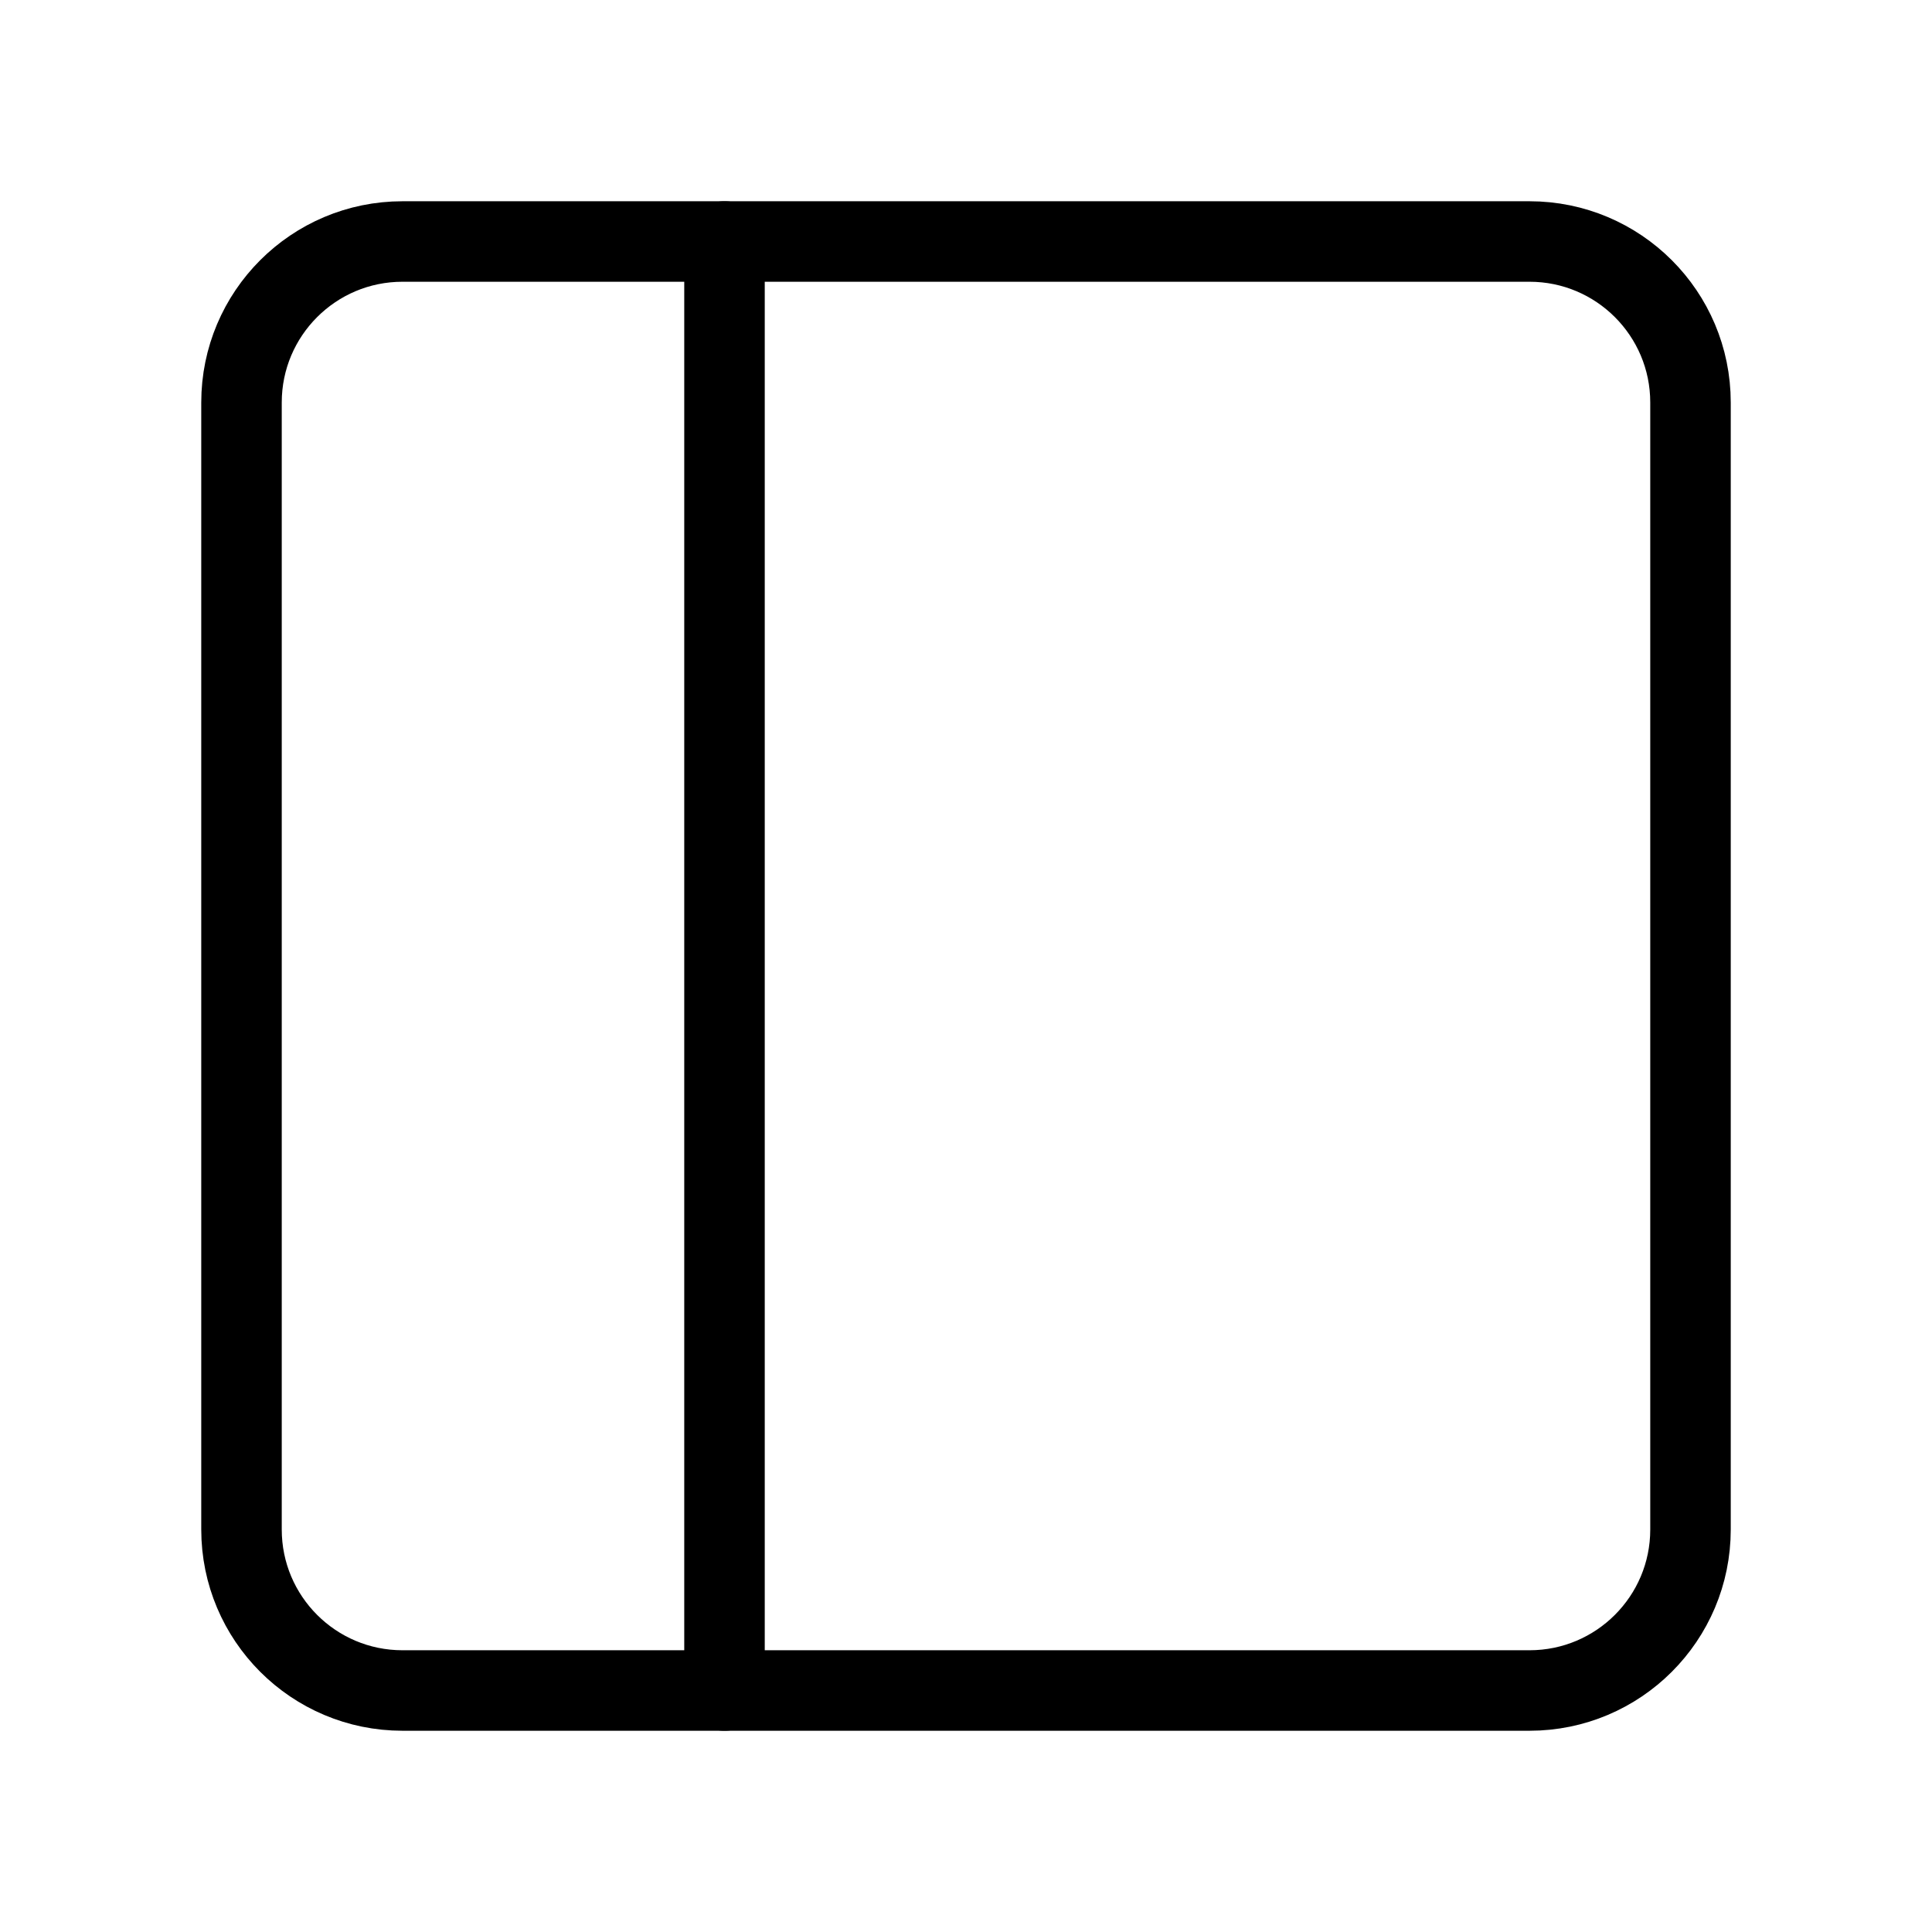
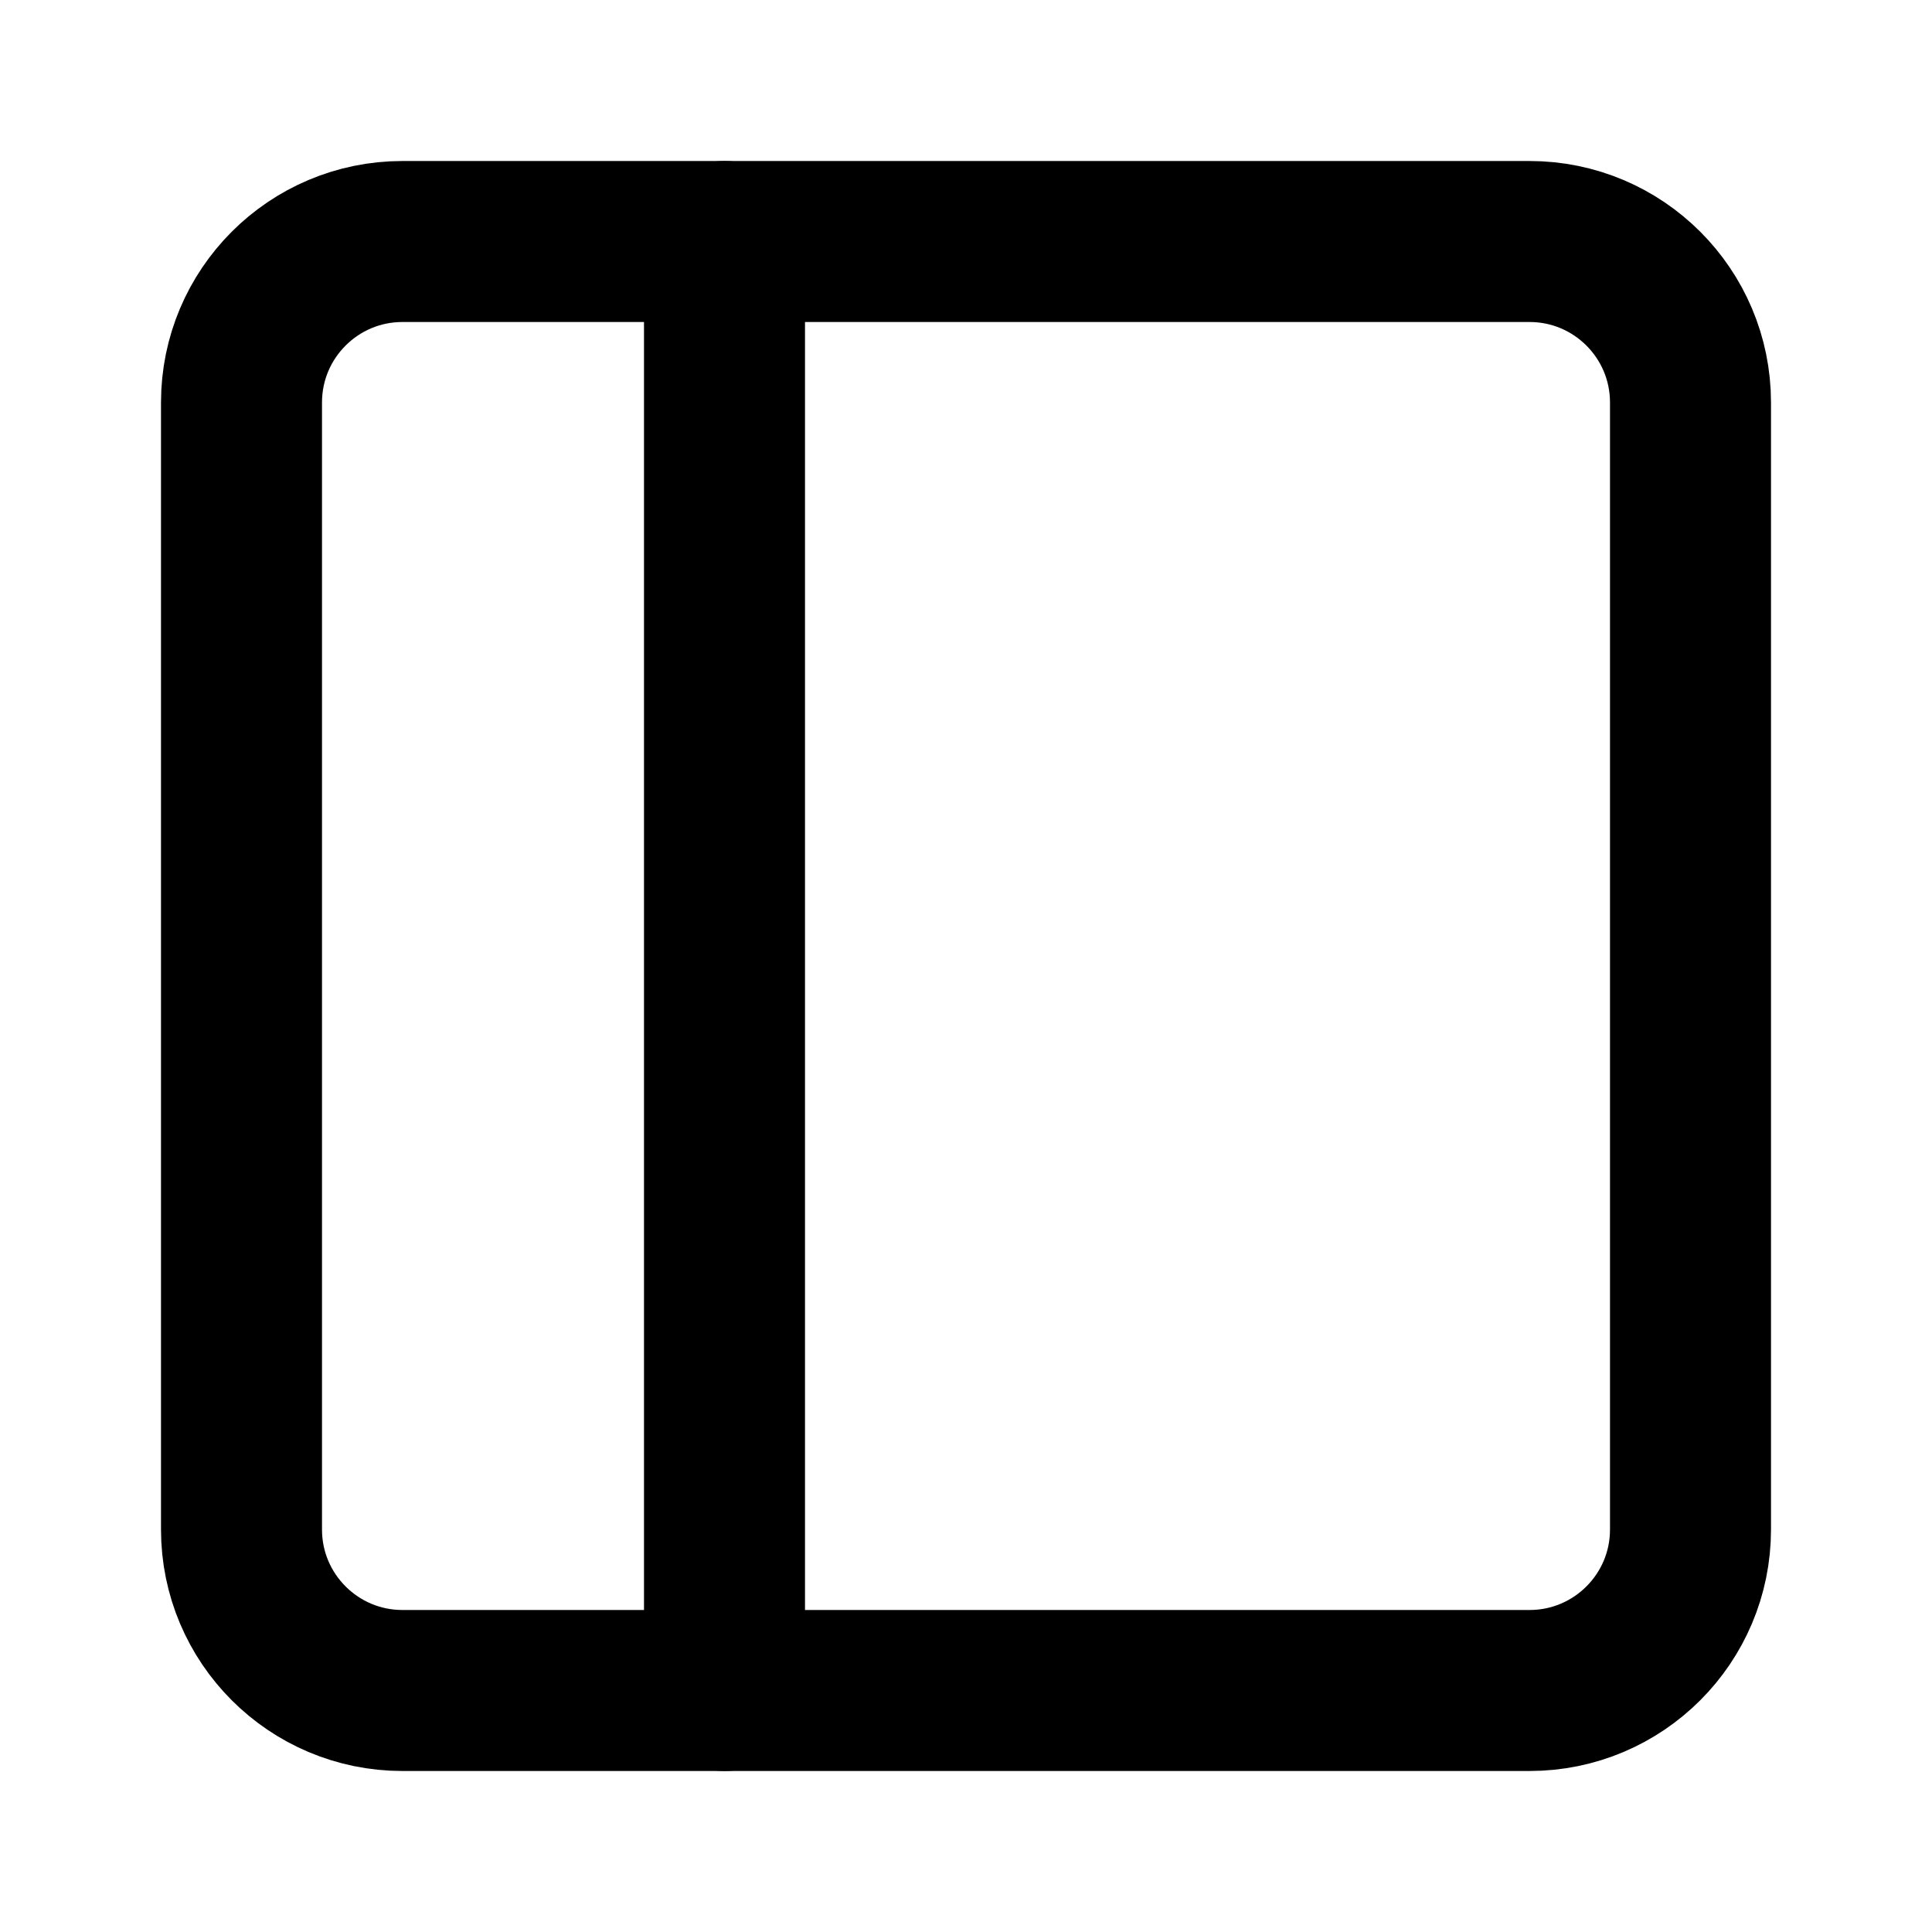
- <svg xmlns="http://www.w3.org/2000/svg" width="48" height="48" viewBox="0 0 24 24" fill="none" stroke="currentColor" stroke-width="1" stroke-linecap="round" stroke-linejoin="round" class="lucide lucide-panel-left-icon lucide-panel-left">
+ <svg xmlns="http://www.w3.org/2000/svg" width="24" height="24" viewBox="0 0 24 24" fill="none" stroke="currentColor" stroke-width="2" stroke-linecap="round" stroke-linejoin="round" class="lucide lucide-panel-left">
  <rect width="18" height="18" x="3" y="3" rx="2" />
  <path d="M9 3v18" />
</svg>
